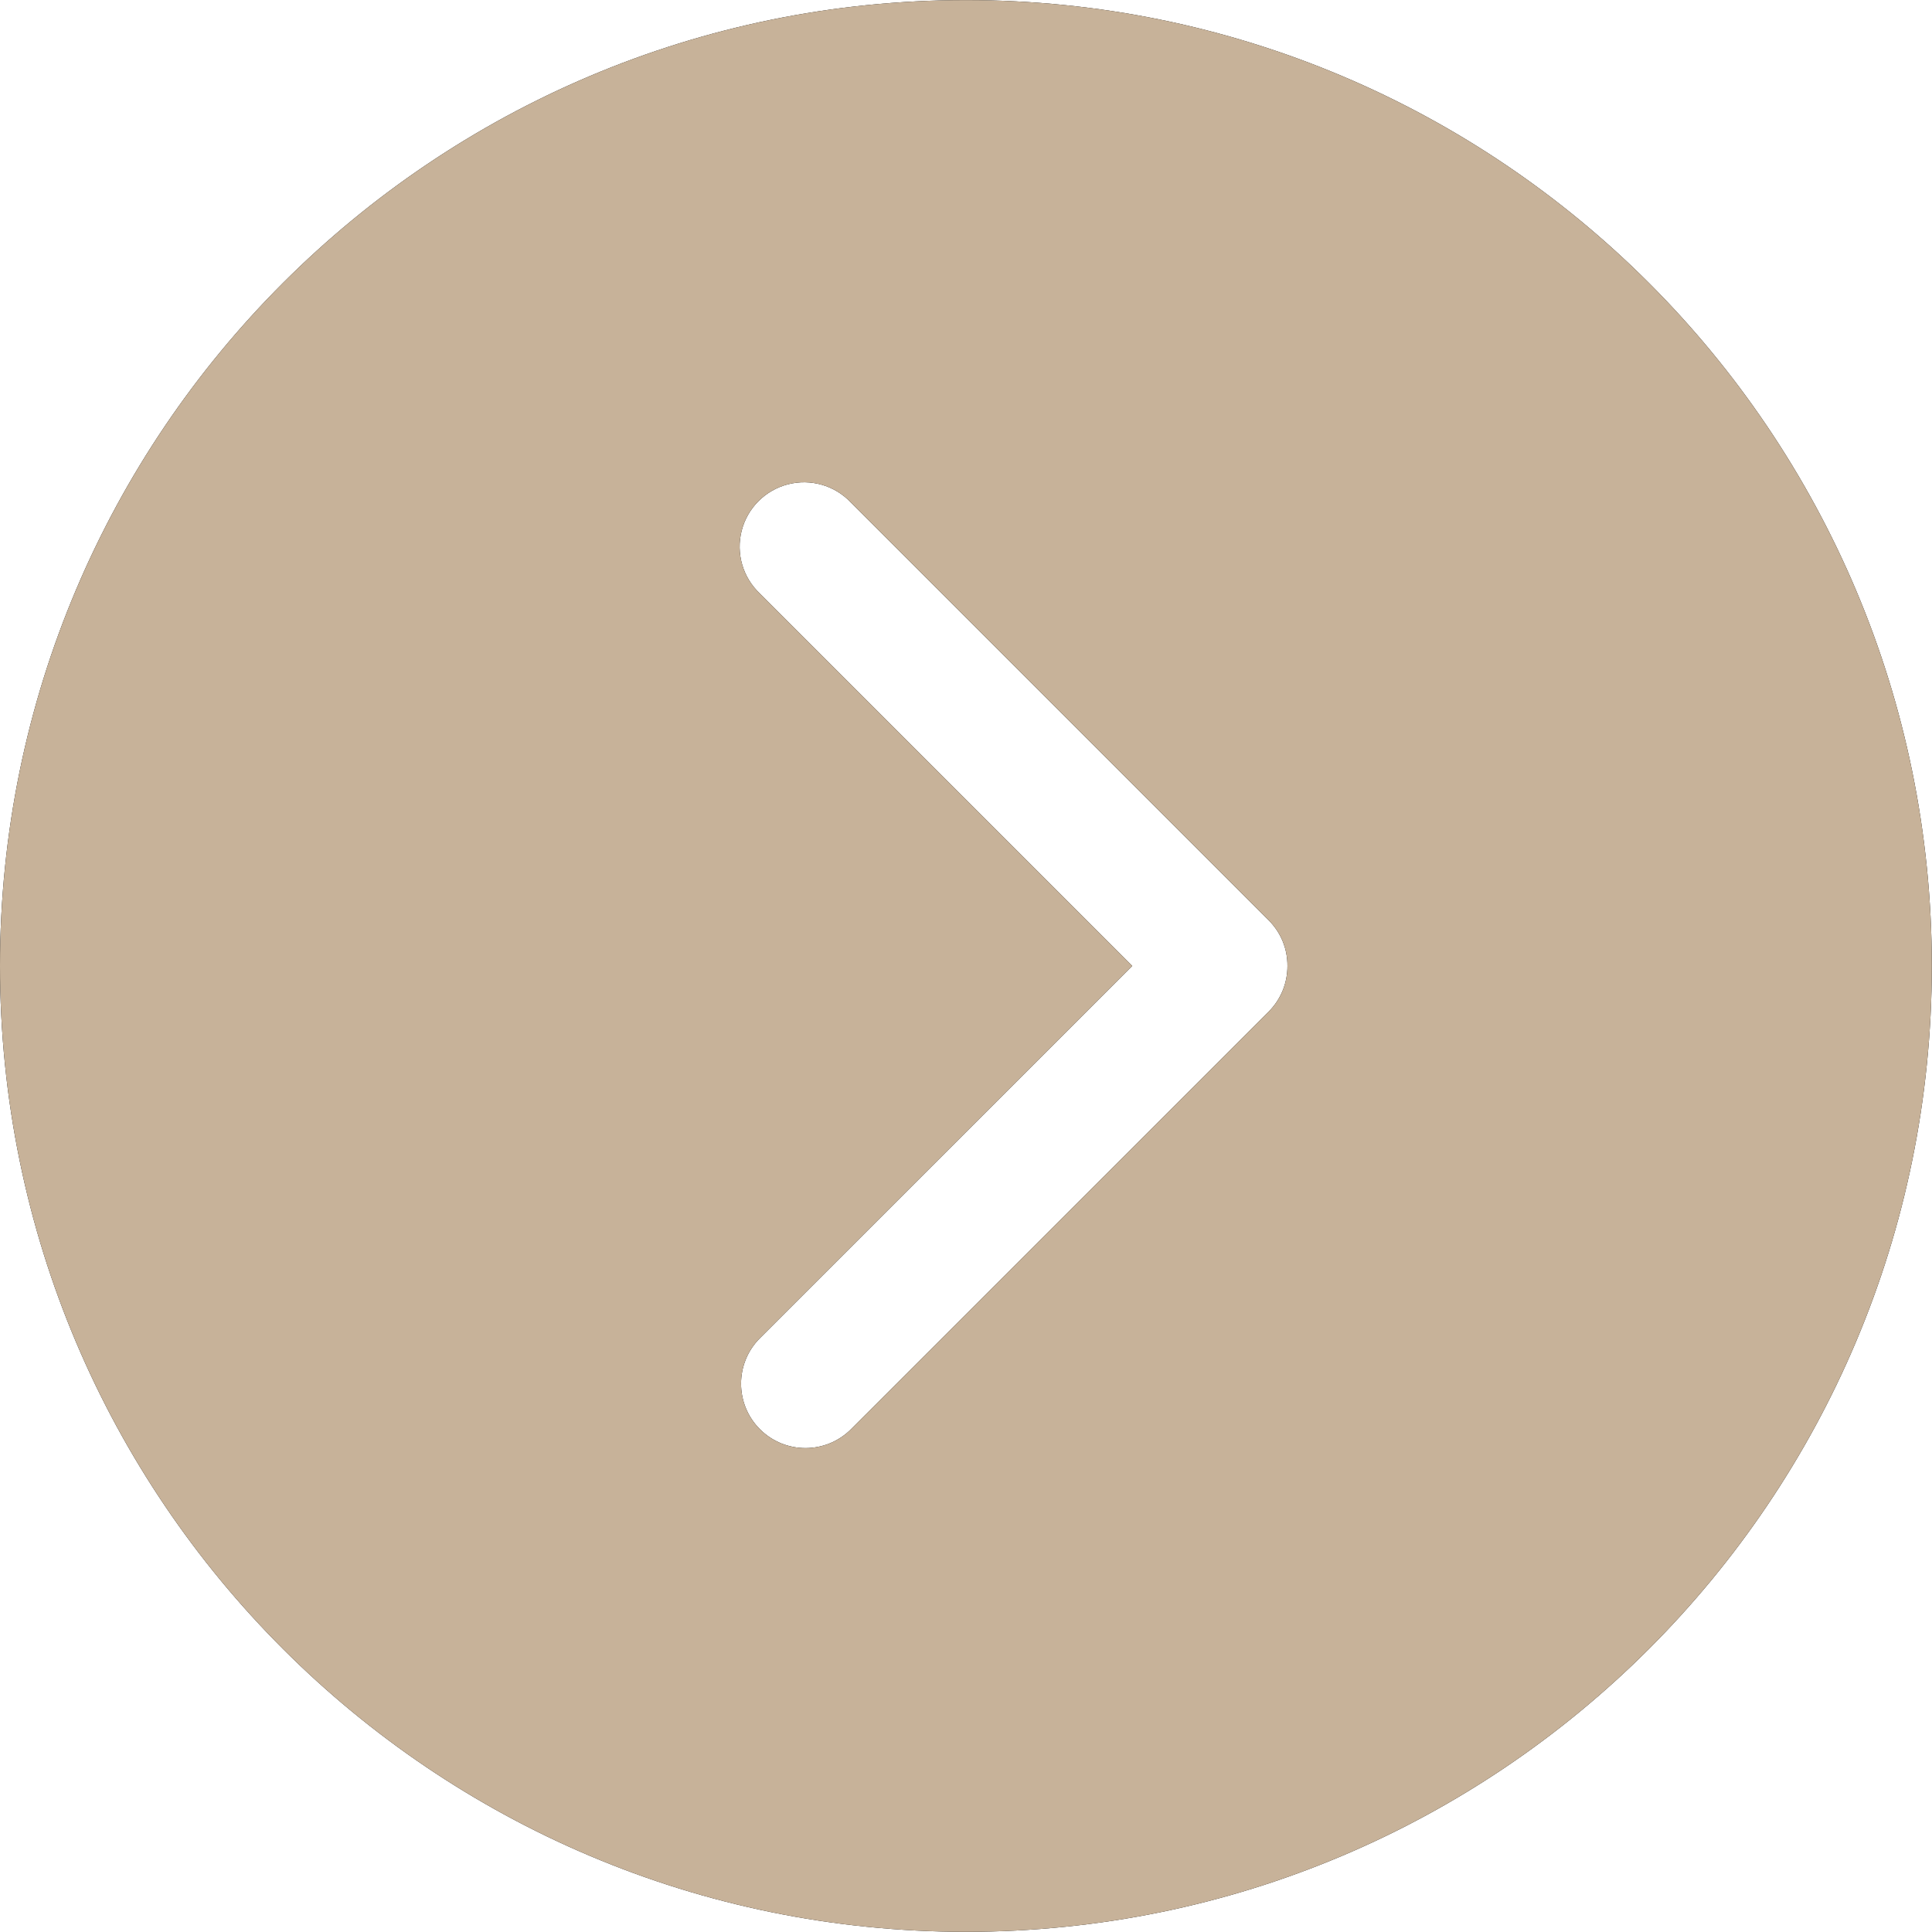
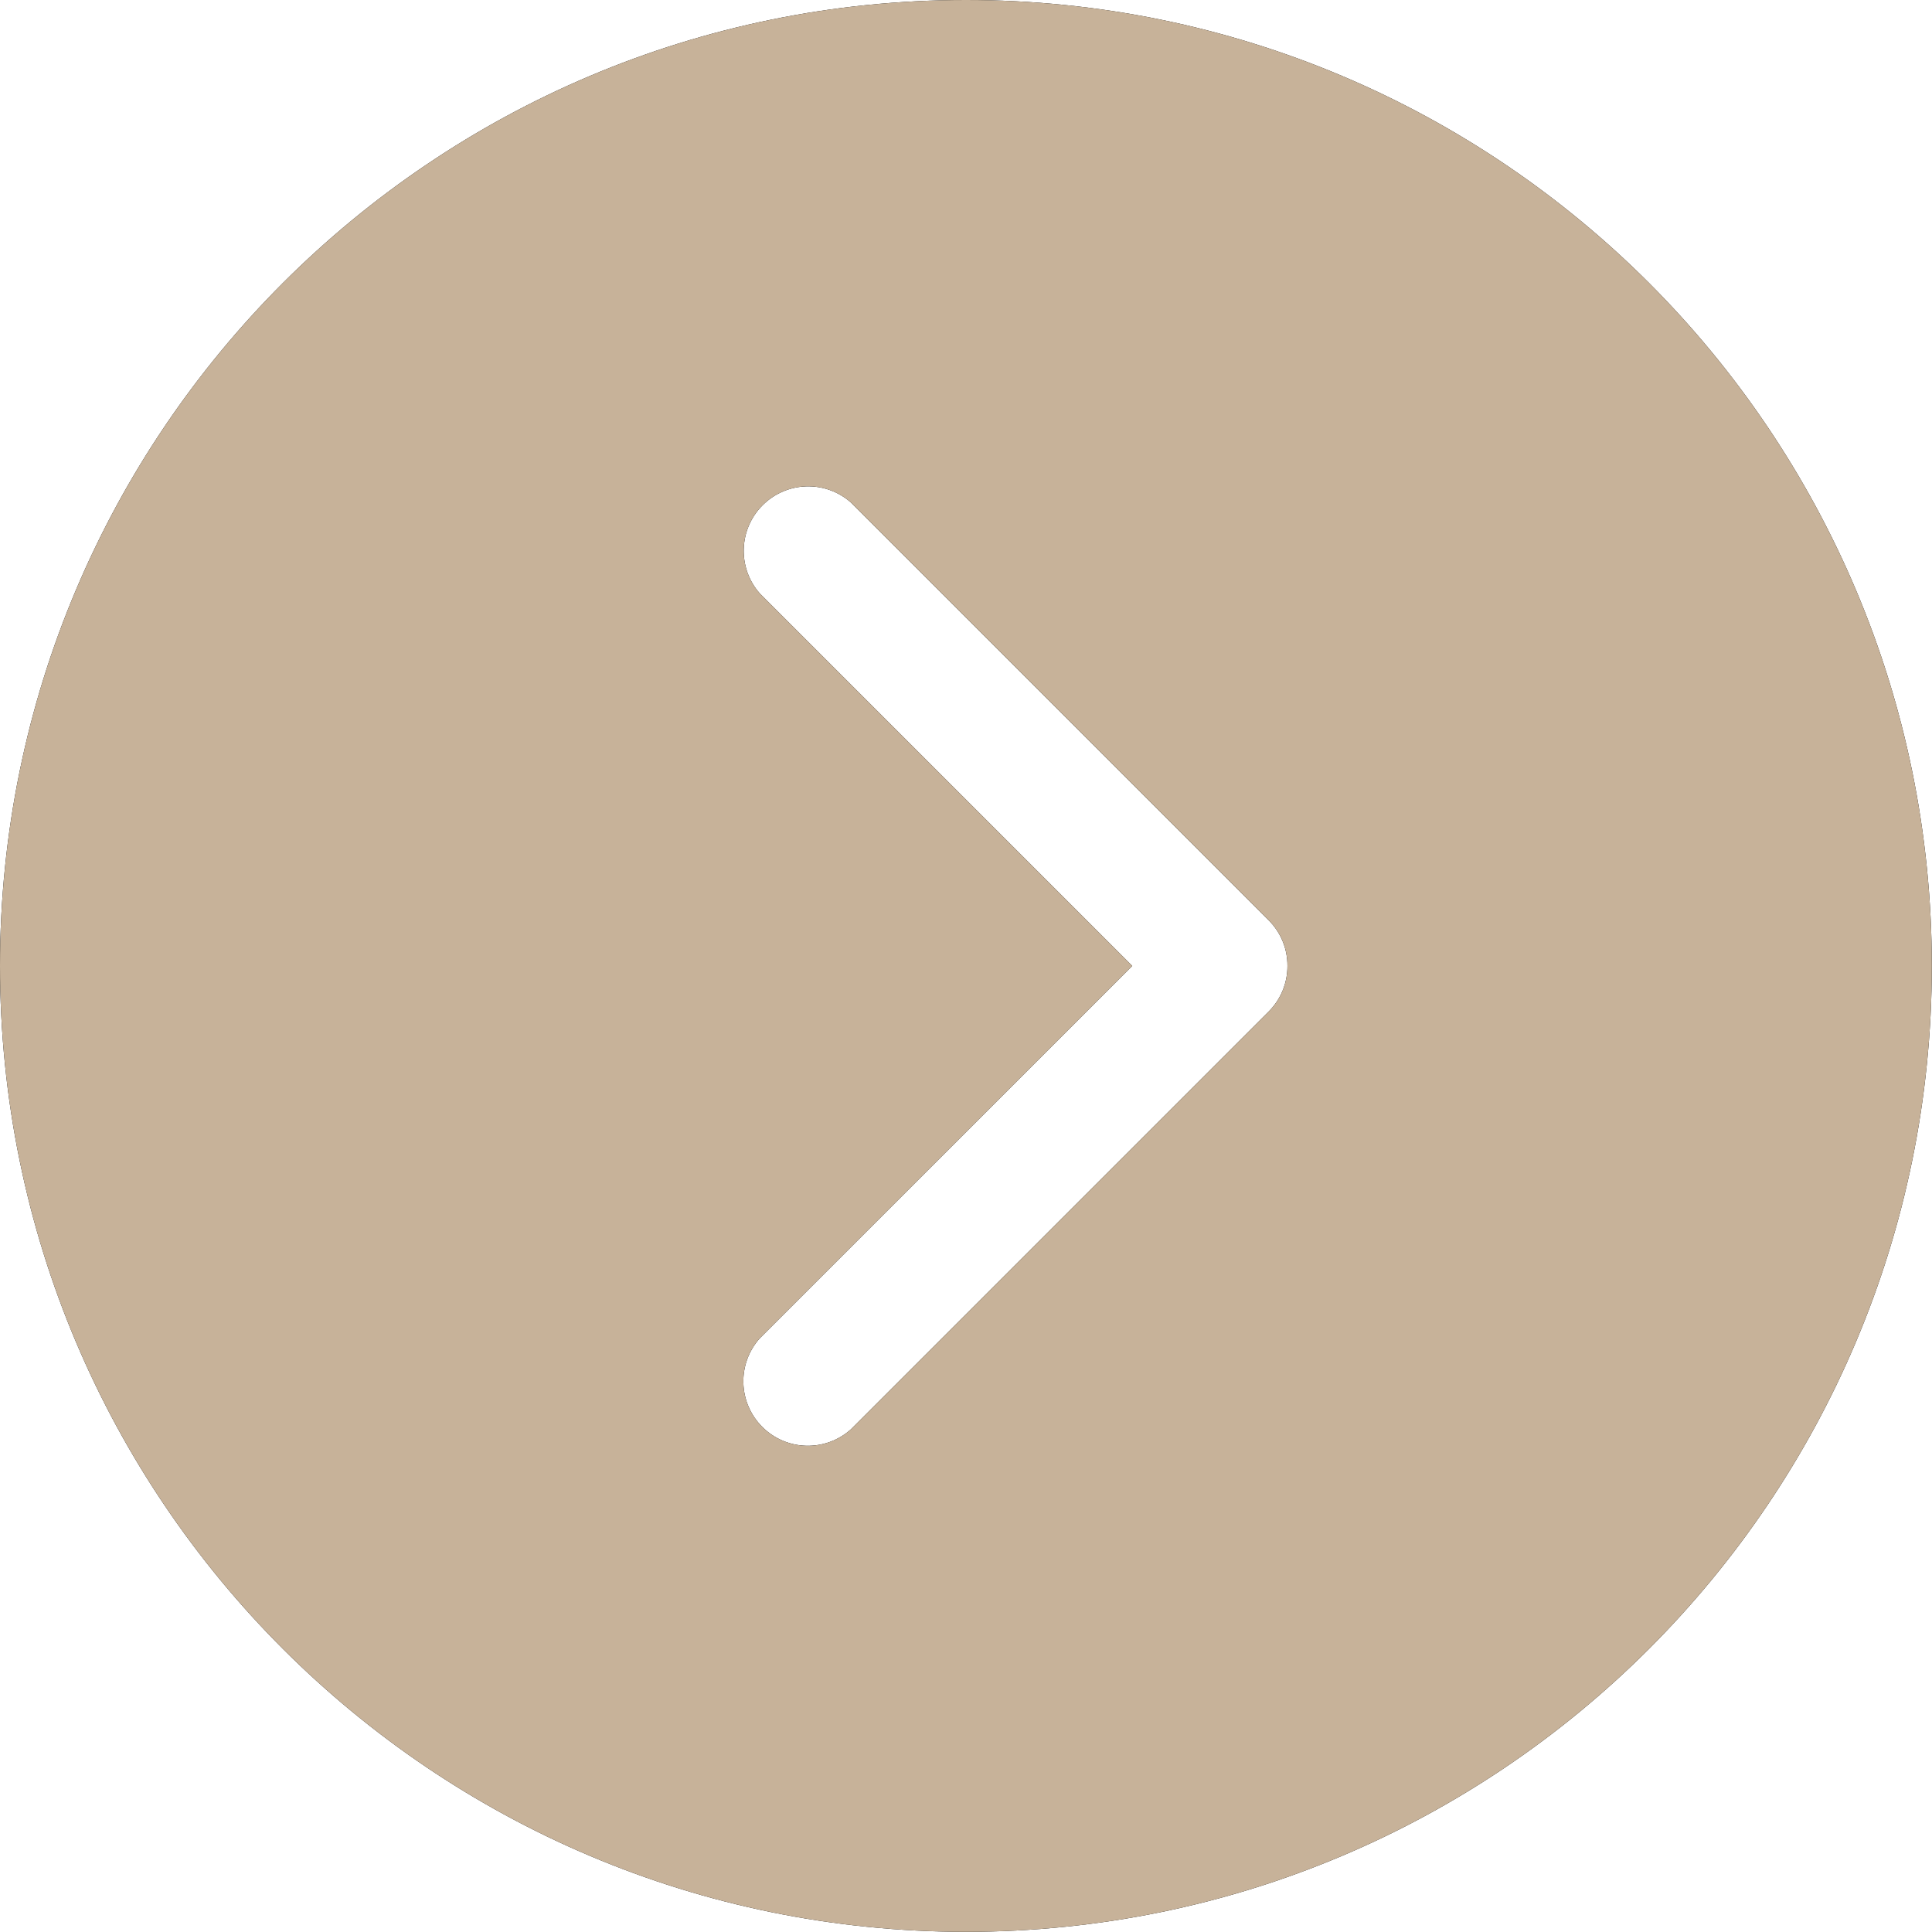
<svg xmlns="http://www.w3.org/2000/svg" width="21" height="21" viewBox="0 0 21 21">
  <g>
    <g>
-       <path d="M20.998 10.5c0 5.798-4.7 10.498-10.498 10.498C4.702 20.998 0 16.298 0 10.499.001 4.701 4.701.001 10.5.001s10.498 4.7 10.498 10.498zm-7.004 0a.692.692 0 0 0-.205-.498l-4.54-4.54a.7.7 0 1 0-.989.99l4.047 4.047-4.047 4.046a.7.7 0 0 0 .99.99l4.539-4.538a.698.698 0 0 0 .205-.498z" />
-       <path fill="#c7b299" d="M20.998 10.5c0 5.798-4.7 10.498-10.498 10.498C4.702 20.998 0 16.298 0 10.499.001 4.701 4.701.001 10.5.001s10.498 4.7 10.498 10.498zm-7.004 0a.692.692 0 0 0-.205-.498l-4.54-4.54a.7.7 0 1 0-.989.99l4.047 4.047-4.047 4.046a.7.7 0 0 0 .99.99l4.539-4.538a.698.698 0 0 0 .205-.498z" />
+       <path d="M20.998 10.5c0 5.798-4.7 10.498-10.498 10.498C4.702 20.998 0 16.298 0 10.499.001 4.701 4.701 0 10.5 0s10.498 4.7 10.498 10.5zm-7.004 0a.694.694 0 0 0-.205-.498l-4.54-4.54a.701.701 0 0 0-.989.99l4.047 4.047-4.047 4.046a.701.701 0 0 0 .99.99l4.539-4.539a.696.696 0 0 0 .205-.497z" />
+       <path fill="#c7b299" d="M20.998 10.5c0 5.798-4.7 10.498-10.498 10.498C4.702 20.998 0 16.298 0 10.499.001 4.701 4.701 0 10.5 0s10.498 4.7 10.498 10.5zm-7.004 0a.694.694 0 0 0-.205-.498l-4.54-4.54a.701.701 0 0 0-.989.99l4.047 4.047-4.047 4.046a.701.701 0 0 0 .99.99l4.539-4.539a.696.696 0 0 0 .205-.497z" />
    </g>
  </g>
</svg>
